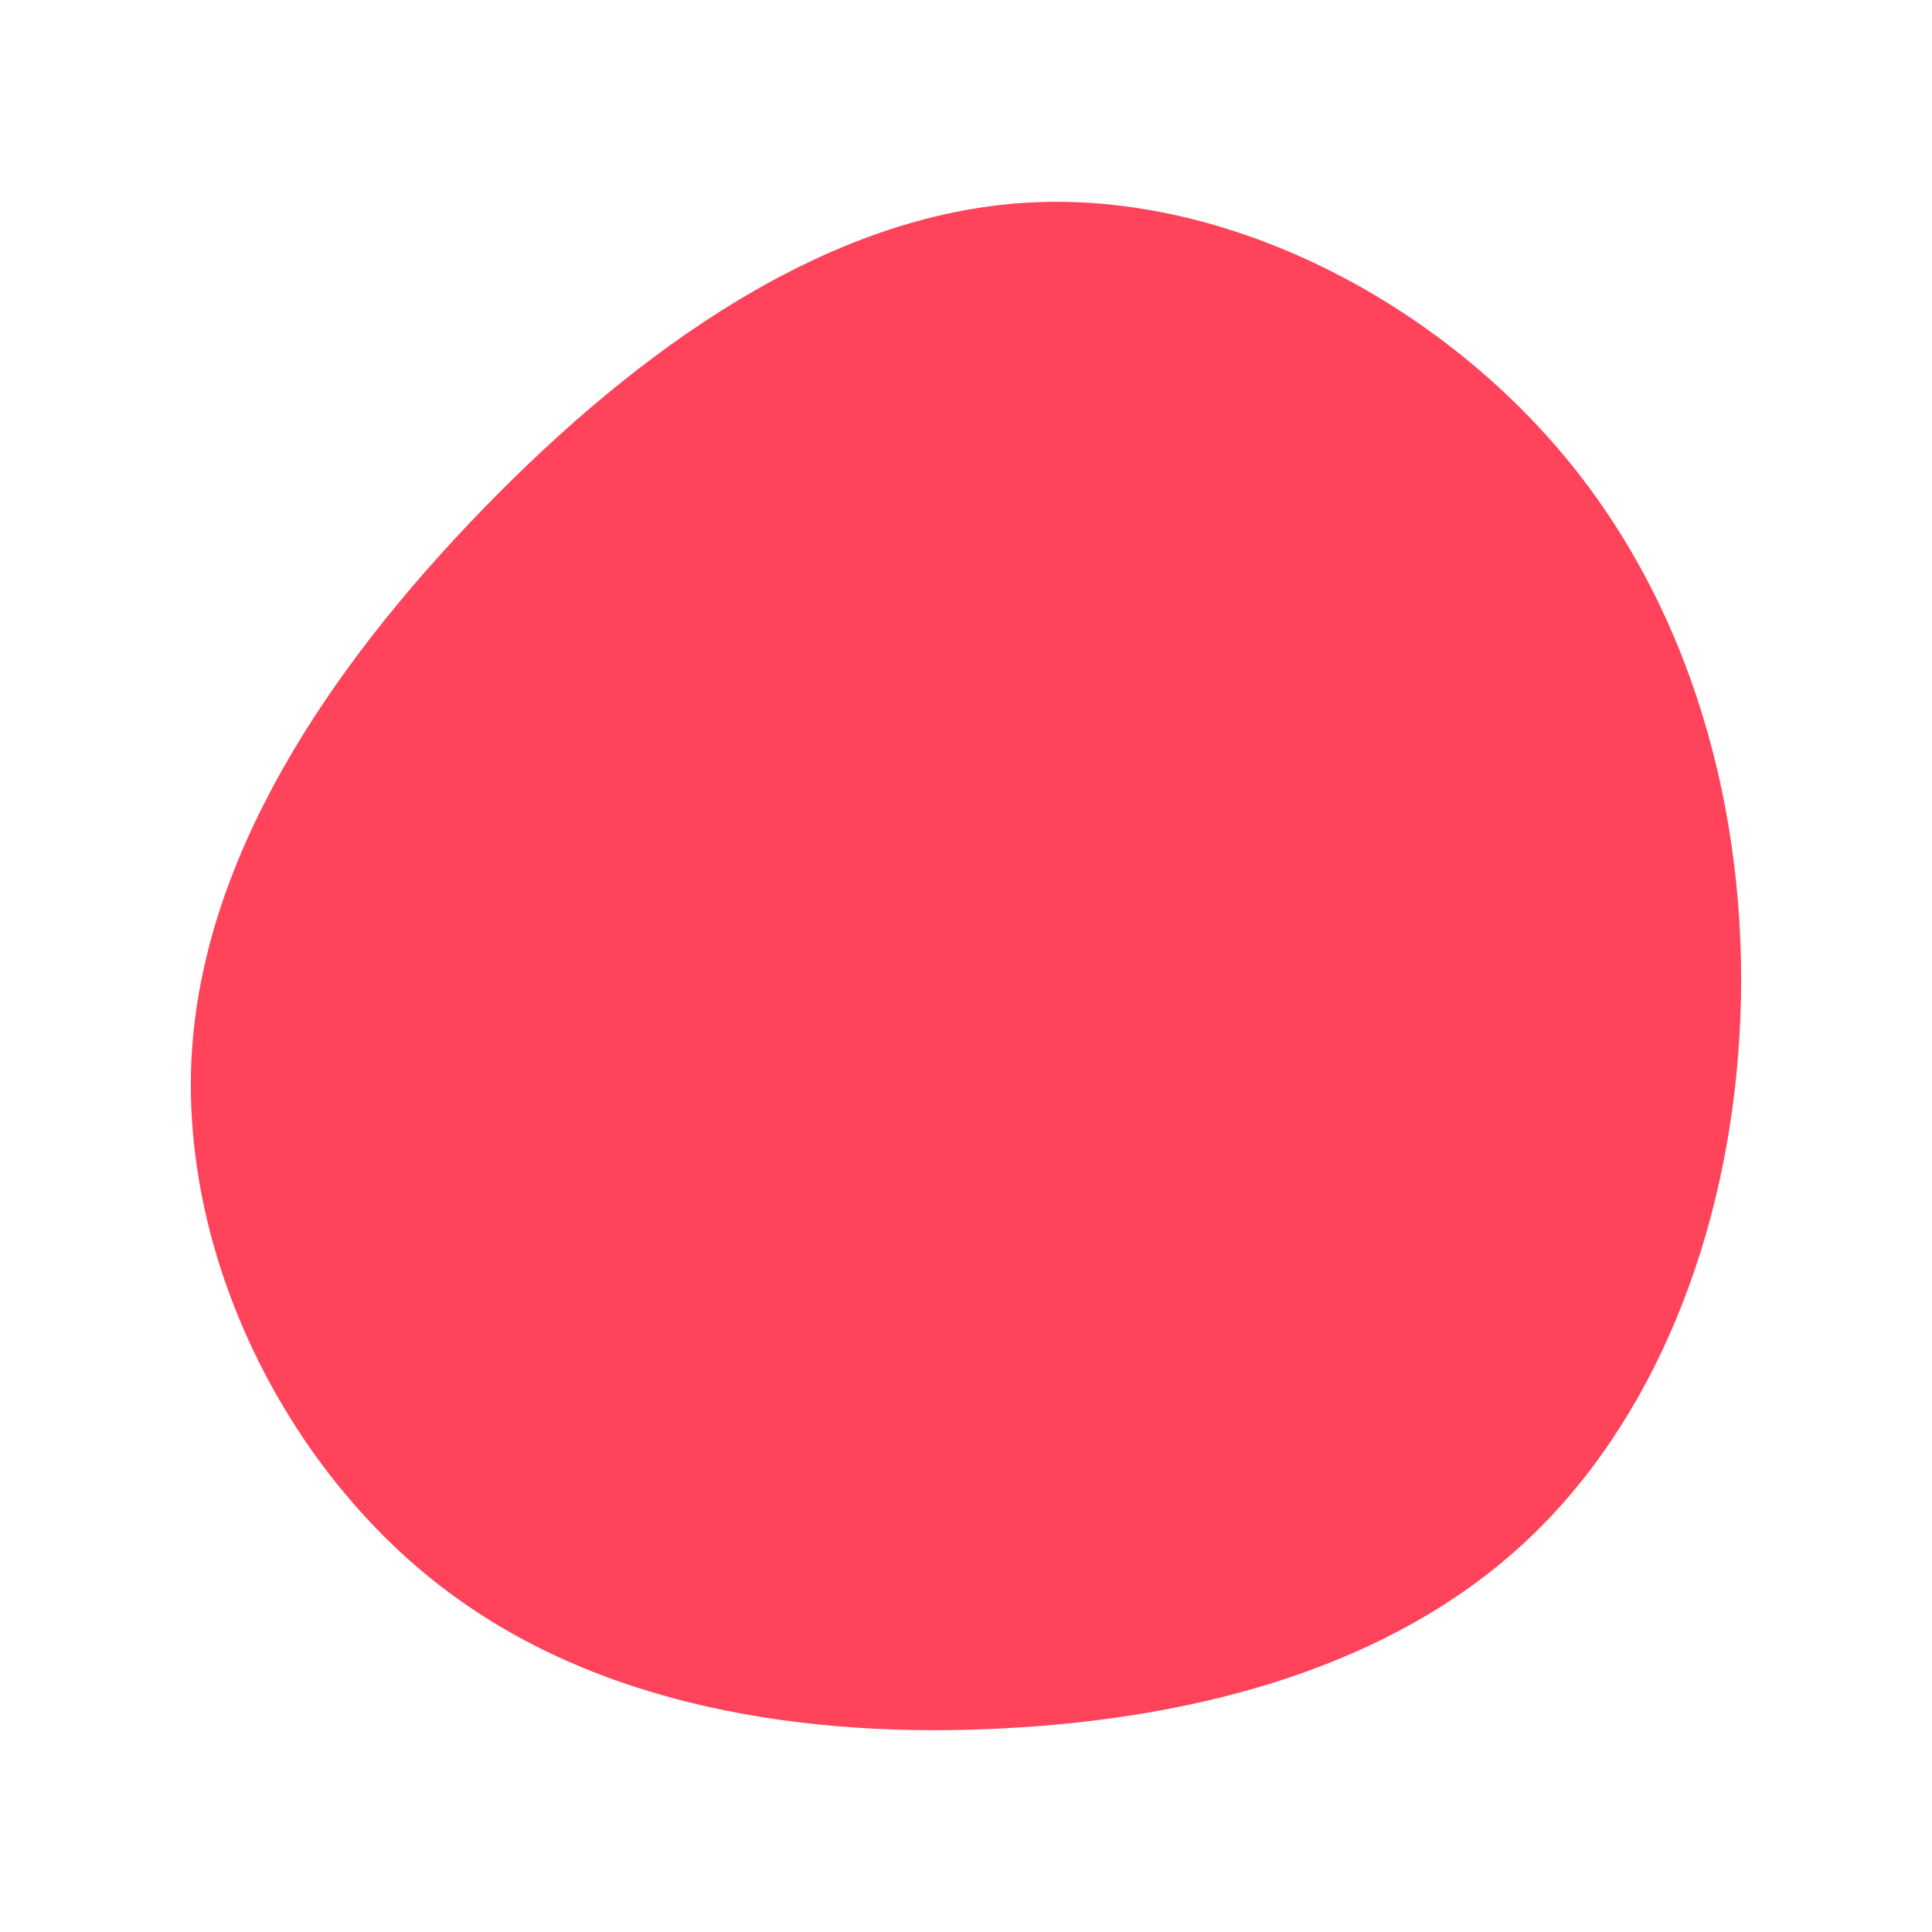
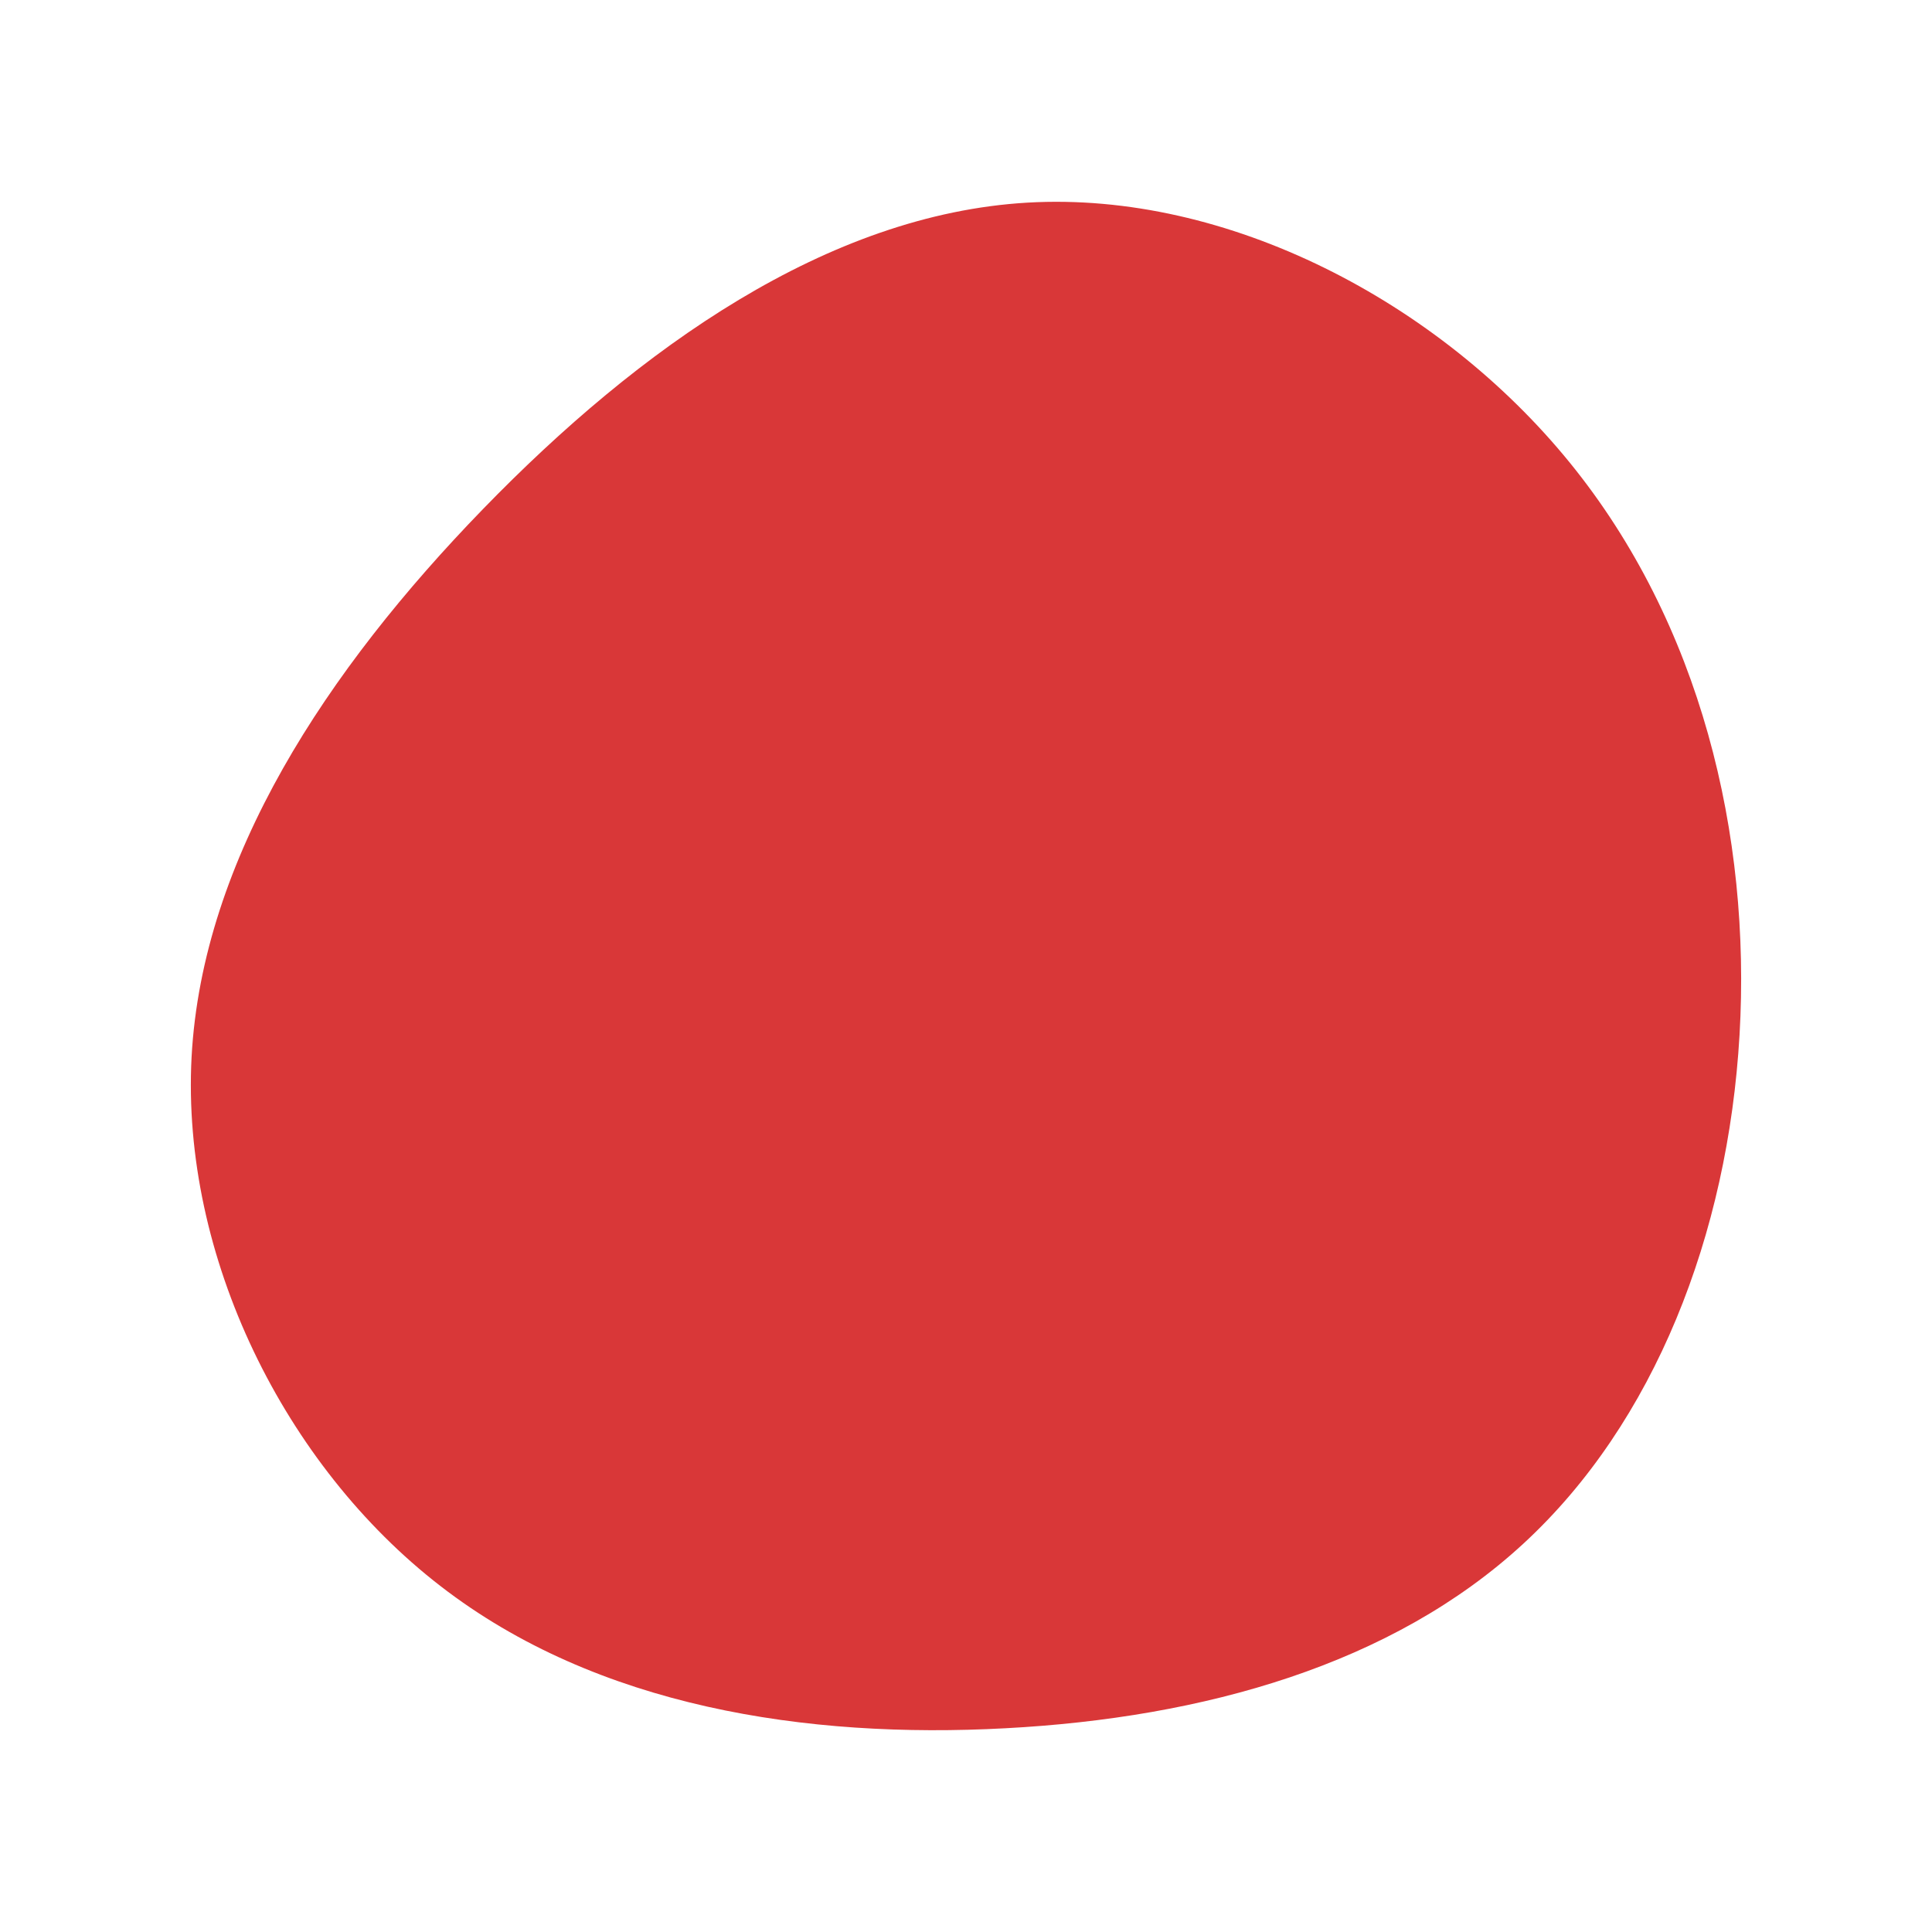
<svg xmlns="http://www.w3.org/2000/svg" id="visual" viewBox="0 0 900 900" width="900" height="900" version="1.1">
  <rect x="0" y="0" width="900" height="900" fill="transparent" />
  <g transform="translate(473.2464 487.4923)">
-     <path d="M258 -272C319 -197 342.5 -98.5 337.1 -5.4C331.7 87.7 297.4 175.4 236.4 231.6C175.4 287.9 87.7 312.7 -4.9 317.6C-97.6 322.6 -195.2 307.7 -268 251.4C-340.8 195.2 -388.9 97.6 -384 4.9C-379 -87.7 -321 -175.4 -248.2 -250.4C-175.4 -325.4 -87.7 -387.7 5.4 -393.1C98.5 -398.5 197 -347 258 -272" fill="#ff435a" />
+     <path d="M258 -272C319 -197 342.5 -98.5 337.1 -5.4C331.7 87.7 297.4 175.4 236.4 231.6C175.4 287.9 87.7 312.7 -4.9 317.6C-97.6 322.6 -195.2 307.7 -268 251.4C-340.8 195.2 -388.9 97.6 -384 4.9C-379 -87.7 -321 -175.4 -248.2 -250.4C-175.4 -325.4 -87.7 -387.7 5.4 -393.1C98.5 -398.5 197 -347 258 -272" fill="rgb(217, 55, 56)" />
  </g>
</svg>
